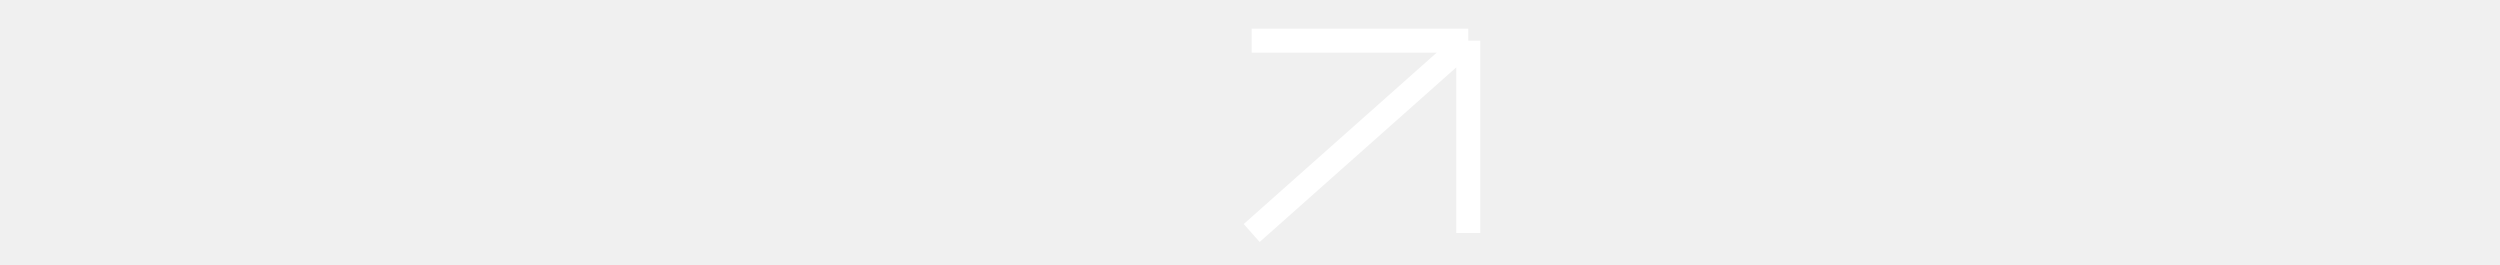
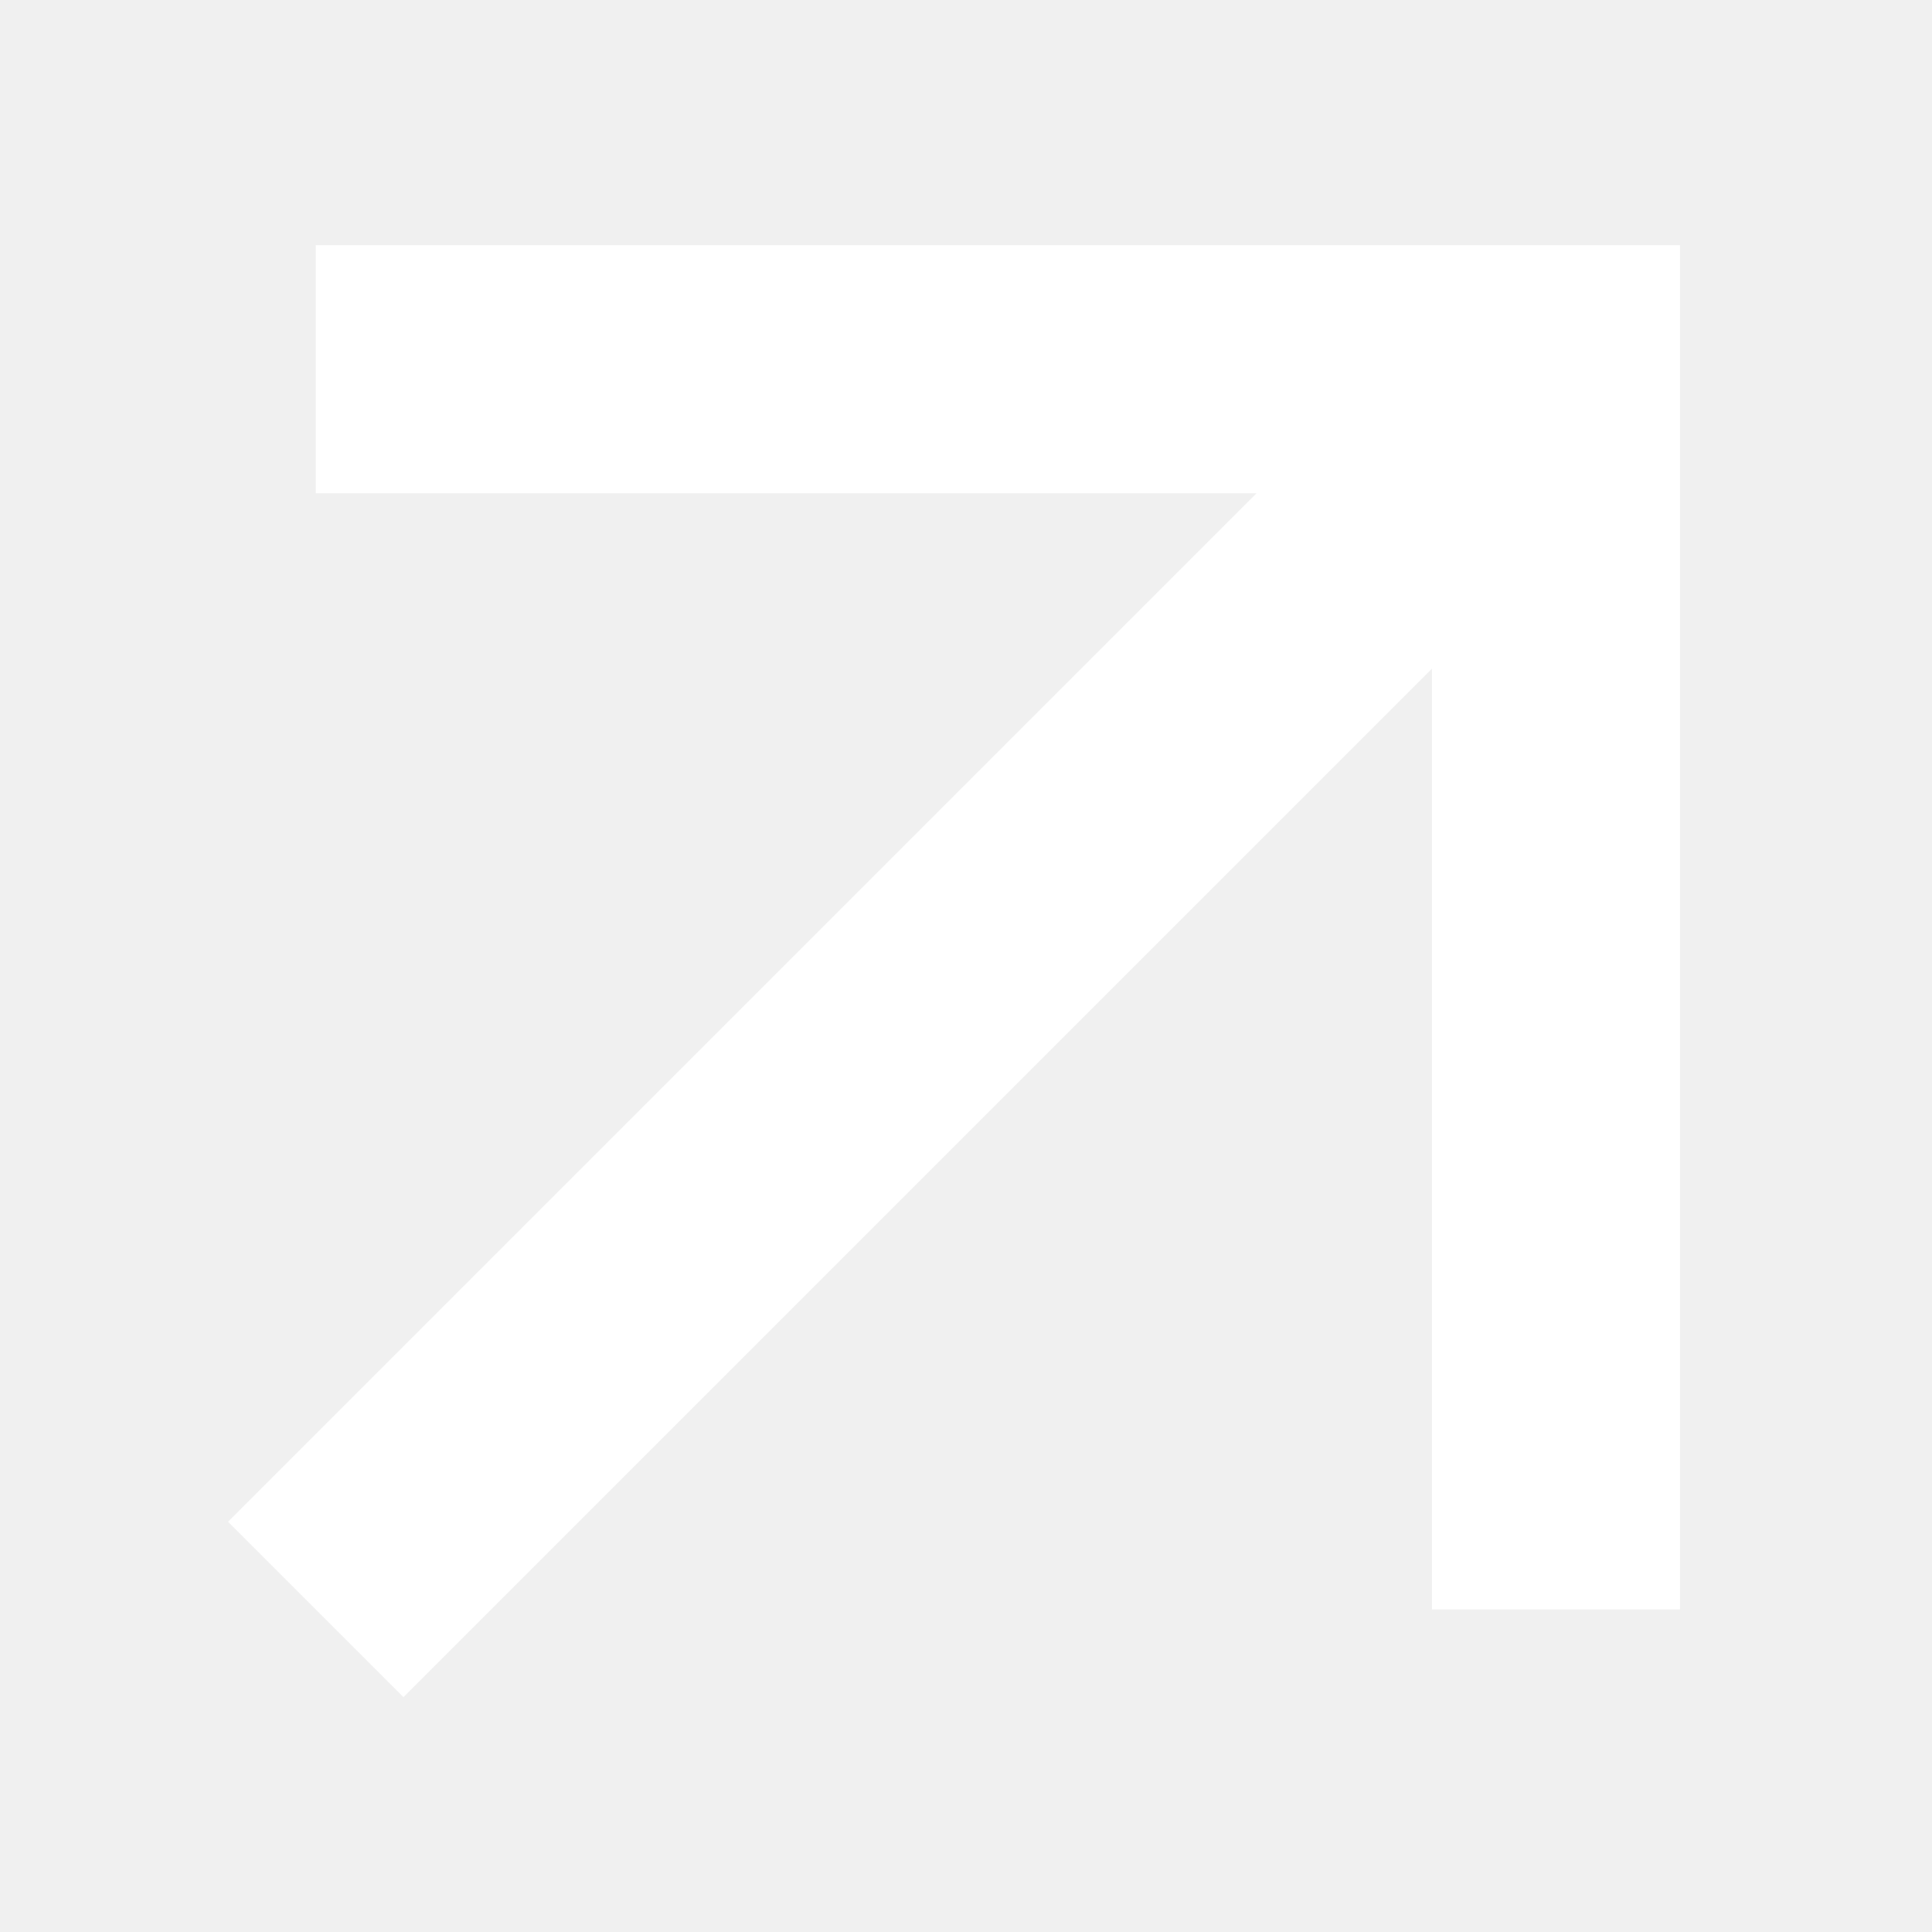
- <svg xmlns="http://www.w3.org/2000/svg" width="104" height="11" viewBox="0 0 104 11" fill="none">
-   <g clip-path="url(#clip0_13_797)">
-     <g clip-path="url(#clip1_13_797)">
-       <path d="M52.07 1.691H61.081M61.081 1.691V9.693M61.081 1.691L52.07 9.693" stroke="white" stroke-width="0.998" />
+ <svg xmlns="http://www.w3.org/2000/svg" width="23" height="23" viewBox="0 0 23 23" fill="none">
+   <g clip-path="url(#clip0_14_1002)">
+     <g clip-path="url(#clip1_14_1002)">
+       <path fill-rule="evenodd" clip-rule="evenodd" d="M14.959 5.872H3.759V2.919H20V19.16H17.047V7.96L4.803 20.204L2.715 18.116L14.959 5.872Z" fill="white" stroke="white" stroke-width="0" />
    </g>
  </g>
  <defs>
-     <clipPath id="clip0_13_797">
-       <rect width="112.569" height="9.233" fill="white" transform="translate(0.171875 0.949219)" />
+     <clipPath id="clip0_14_1002">
+       <rect width="22.147" height="22.147" fill="white" transform="translate(0.5 0.704102)" />
    </clipPath>
-     <clipPath id="clip1_13_797">
-       <rect width="10.397" height="9.233" fill="white" transform="translate(51.375 1.07617)" />
+     <clipPath id="clip1_14_1002">
+       <rect width="22.147" height="22.147" fill="white" transform="translate(0.5 0.704102)" />
    </clipPath>
  </defs>
</svg>
